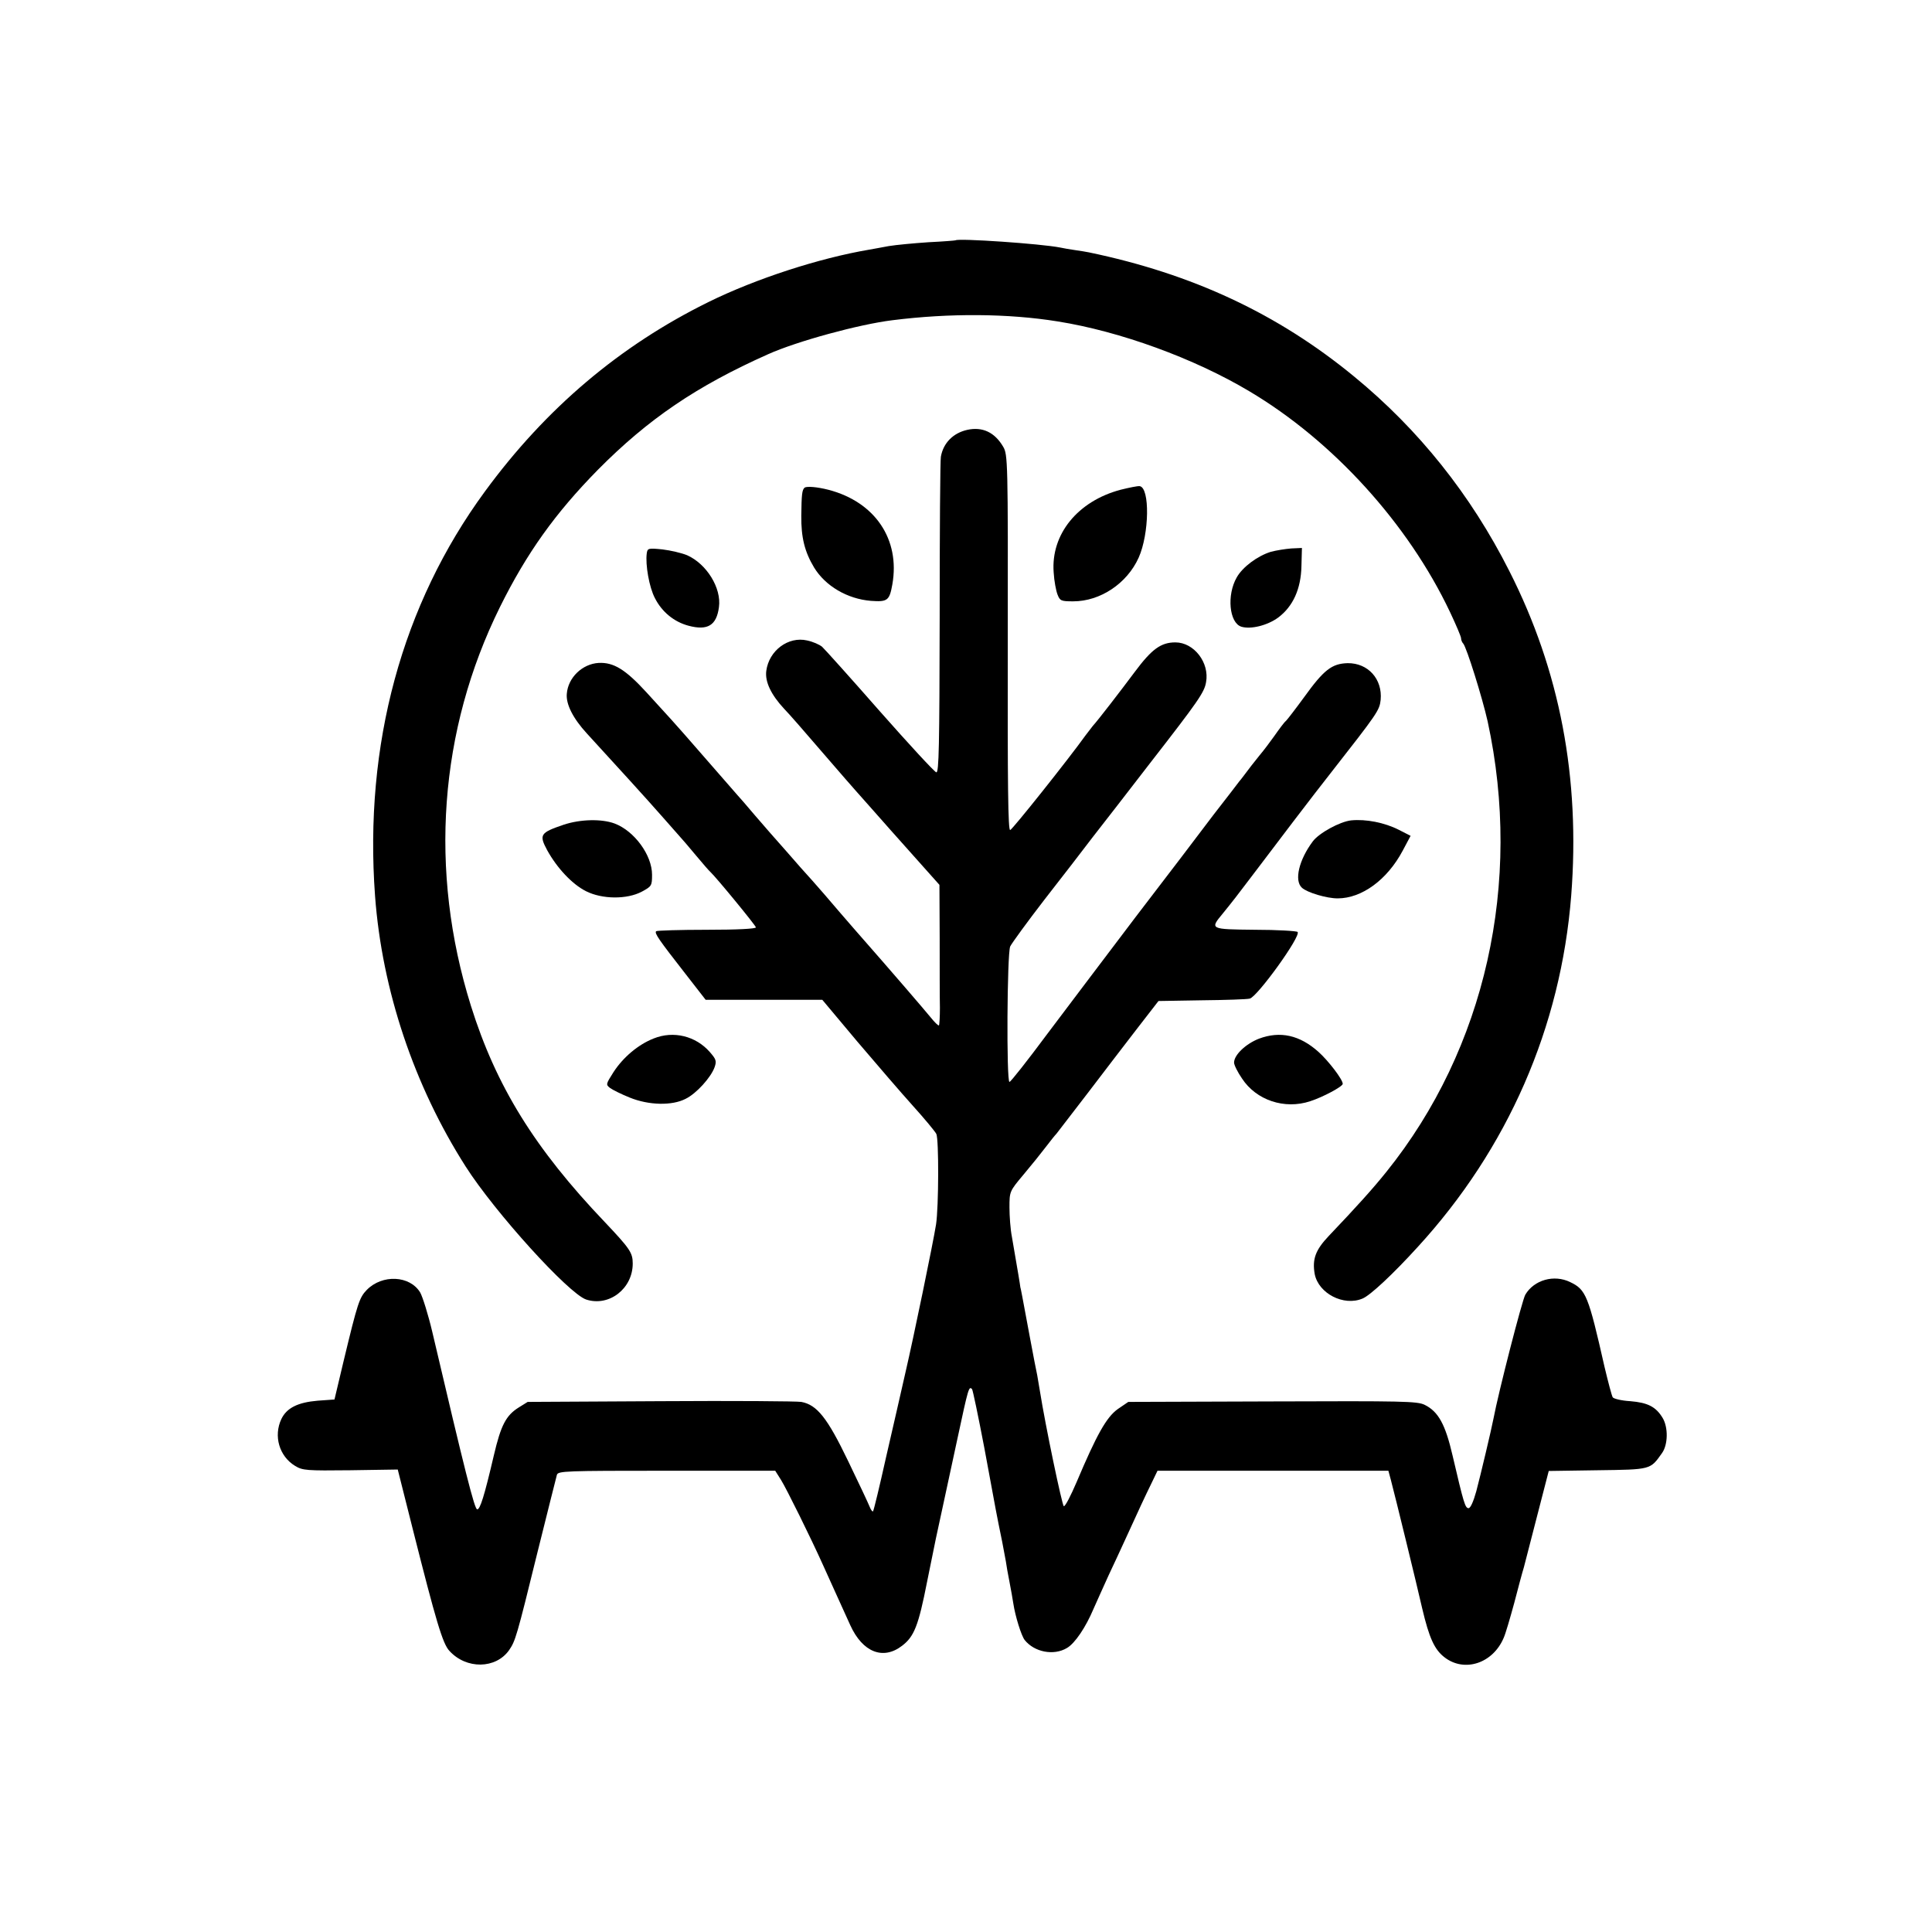
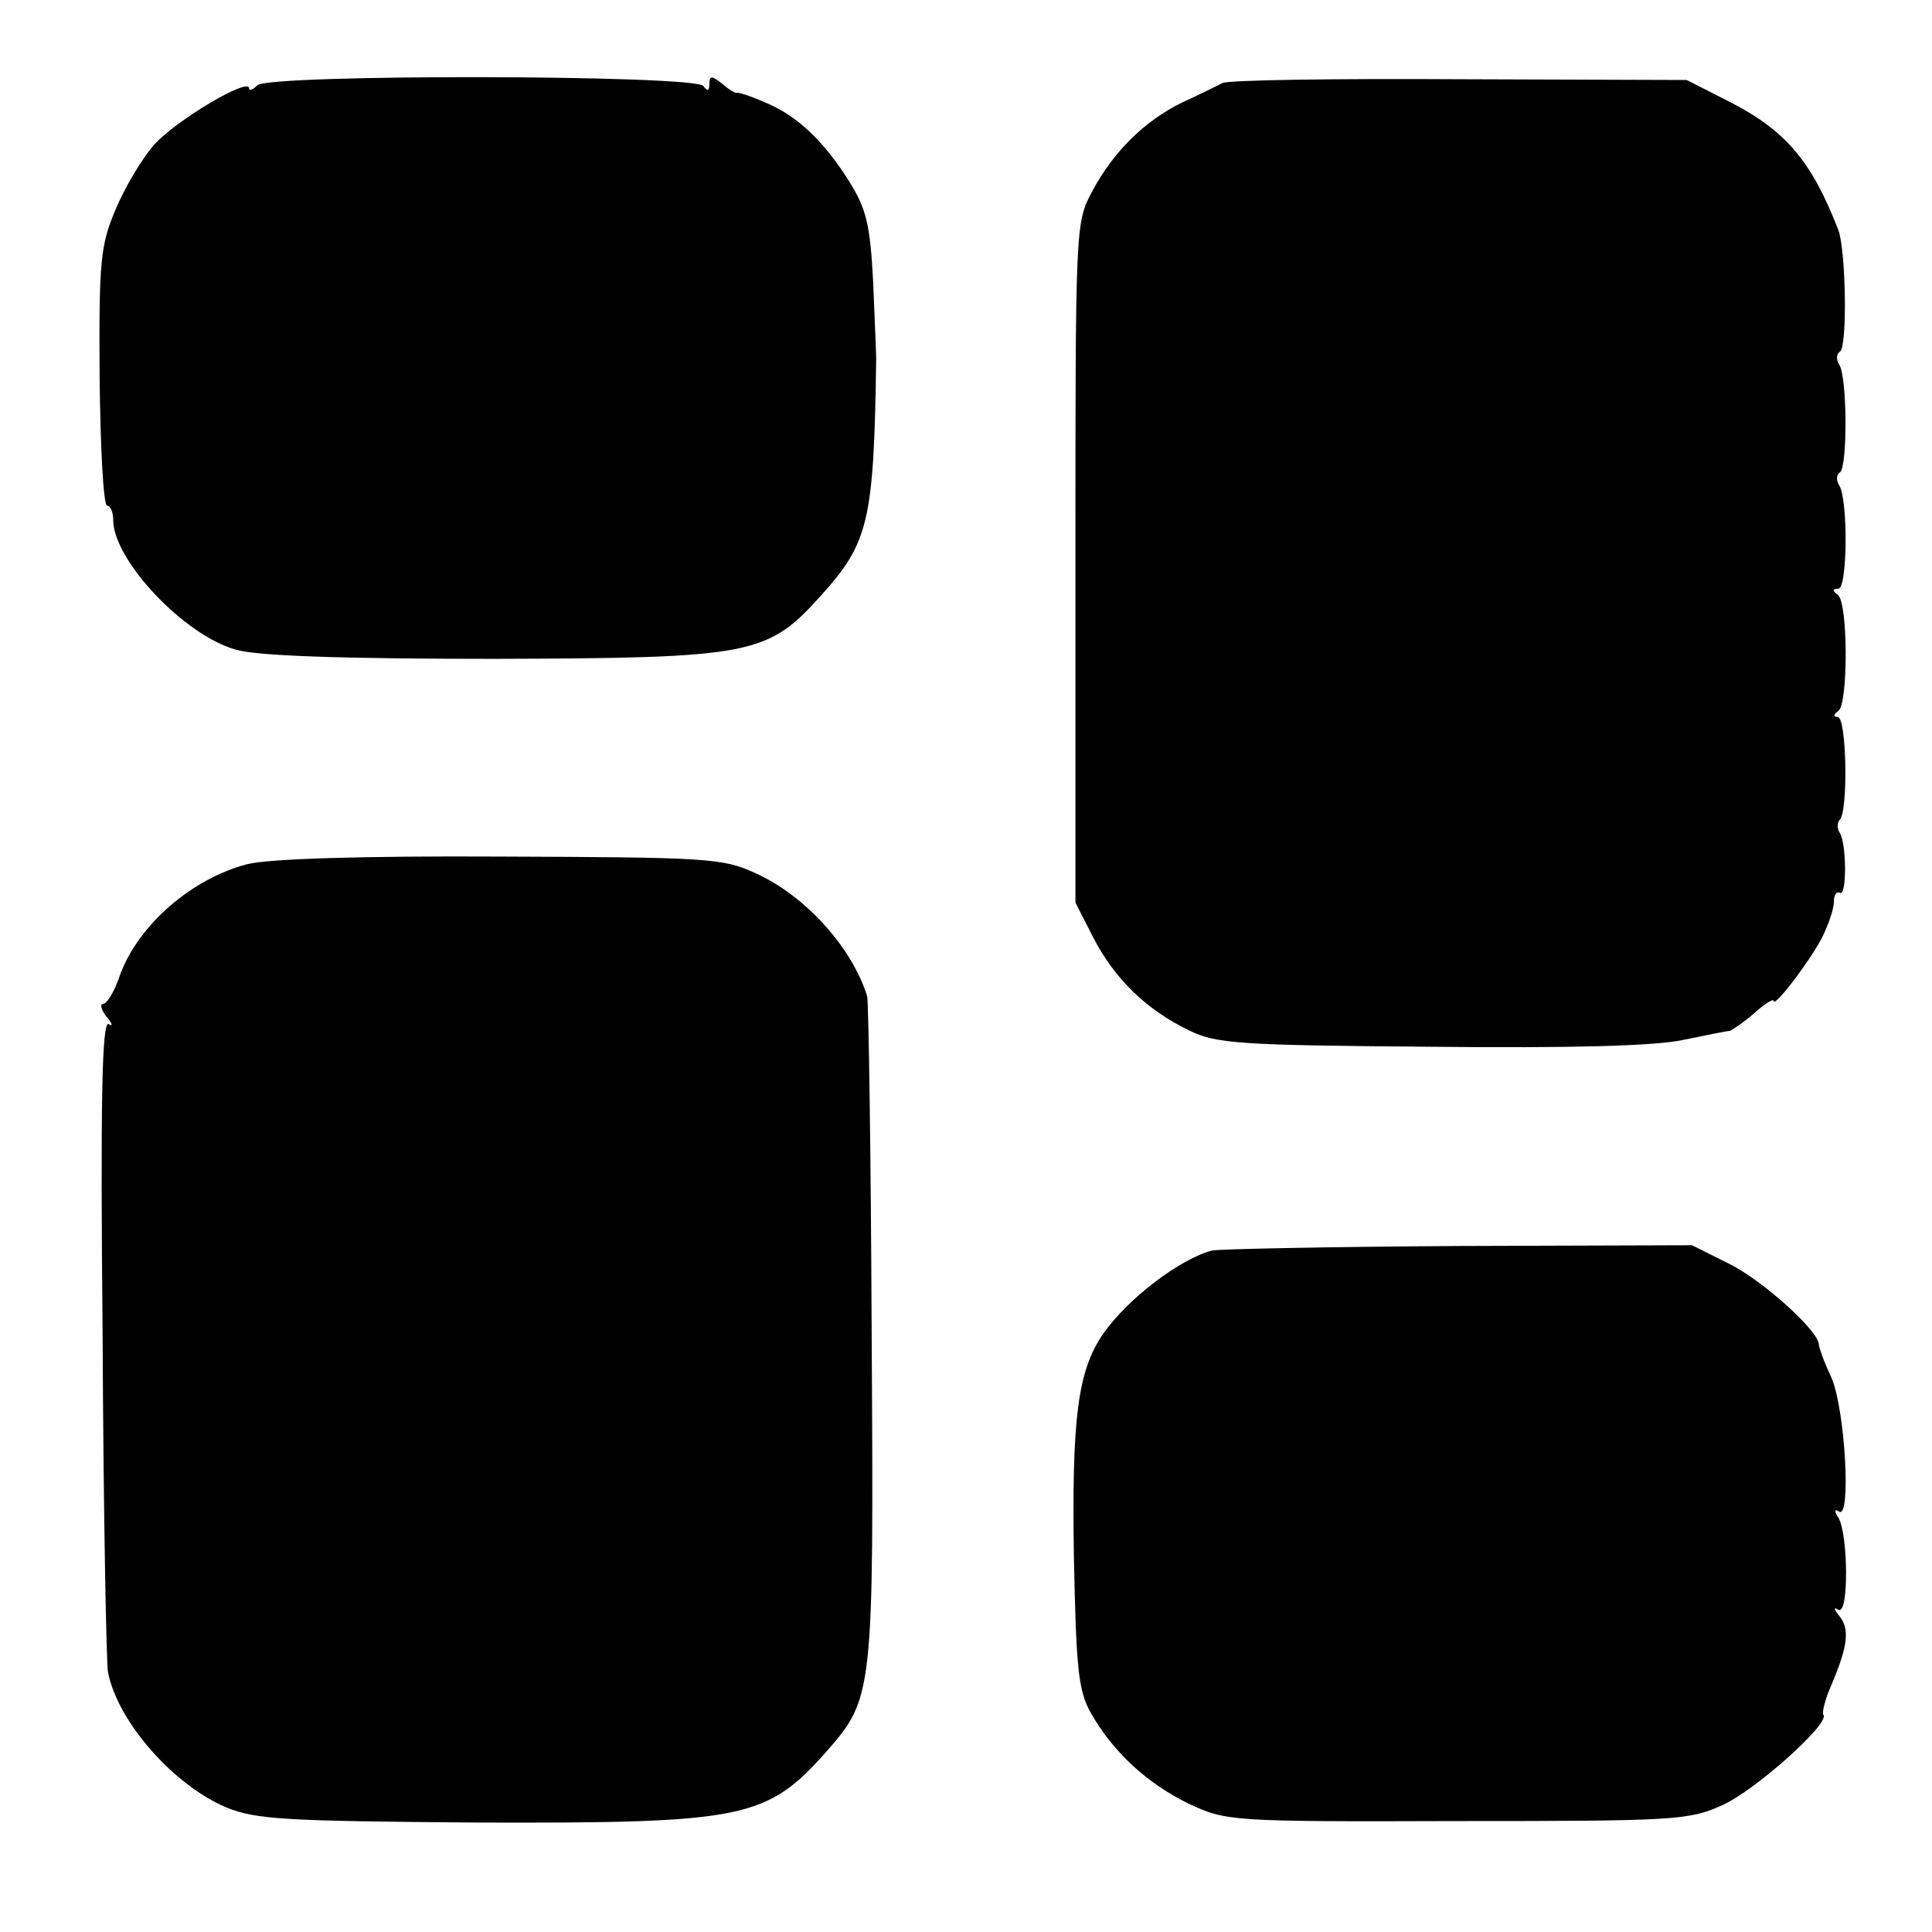
- <svg xmlns="http://www.w3.org/2000/svg" version="1.0" width="800pt" height="800pt" viewBox="0 0 800 800" preserveAspectRatio="xMidYMid meet">
-   <g transform="translate(0,800) scale(0.1,-0.1)" fill="#000000" stroke="none">
-     <path d="M3957 7005 c-1 -1 -51 -5 -112 -8 -60 -4 -135 -11 -165 -16 -30 -6 -67 -12 -82 -15 -206 -35 -468 -120 -663 -216 -368 -181 -675 -441 -927 -785 -344 -469 -501 -1048 -455 -1675 29 -391 162 -786 375 -1120 122 -191 426 -526 499 -551 95 -31 193 45 193 149 0 45 -12 62 -116 172 -290 304 -450 563 -554 895 -175 560 -132 1141 120 1651 111 224 229 389 406 569 208 210 408 346 704 478 120 54 377 124 515 141 238 30 481 28 685 -5 258 -41 565 -153 793 -289 347 -206 658 -549 831 -914 25 -53 46 -102 46 -109 0 -7 4 -17 9 -22 14 -16 79 -224 101 -322 145 -668 -9 -1355 -419 -1865 -57 -71 -122 -143 -239 -266 -55 -58 -69 -96 -58 -158 16 -80 120 -134 198 -101 32 13 127 102 228 213 374 408 593 911 636 1455 38 488 -47 932 -256 1344 -160 317 -376 587 -643 806 -316 260 -670 425 -1098 514 -9 2 -34 6 -55 9 -22 3 -50 8 -64 11 -81 16 -421 39 -433 30z" />
-     <path d="M4005 6220 c-58 -13 -99 -54 -109 -111 -3 -13 -5 -313 -5 -667 -1 -531 -3 -643 -14 -640 -8 2 -113 116 -234 253 -121 138 -229 258 -239 267 -11 9 -38 21 -62 26 -78 18 -158 -42 -169 -126 -6 -45 20 -99 74 -157 16 -16 87 -97 158 -180 71 -82 134 -155 140 -161 5 -6 37 -42 71 -80 33 -38 109 -123 167 -188 l107 -120 1 -220 c0 -122 0 -252 1 -289 0 -38 -2 -70 -4 -73 -3 -2 -18 13 -35 34 -28 34 -147 173 -313 362 -31 36 -88 101 -125 145 -38 44 -72 82 -75 85 -3 3 -37 41 -75 85 -39 44 -72 82 -75 85 -3 3 -32 37 -65 75 -33 39 -64 75 -70 81 -5 6 -64 73 -130 149 -66 76 -131 150 -145 165 -14 15 -60 66 -103 113 -87 95 -136 125 -198 122 -68 -4 -127 -61 -132 -128 -4 -43 26 -102 83 -164 112 -122 254 -278 310 -342 36 -41 70 -79 75 -85 6 -6 35 -40 65 -76 30 -36 57 -67 61 -70 24 -22 189 -223 189 -230 0 -6 -77 -10 -203 -10 -112 0 -207 -3 -210 -6 -8 -8 11 -35 121 -176 l84 -108 241 0 242 0 145 -173 c80 -94 184 -215 231 -267 47 -52 90 -104 96 -115 11 -22 10 -303 -1 -375 -12 -76 -93 -468 -126 -610 -17 -74 -53 -234 -81 -354 -27 -121 -51 -221 -54 -224 -2 -3 -9 6 -14 19 -5 13 -45 98 -89 189 -86 179 -129 233 -194 245 -18 3 -280 5 -583 3 l-550 -3 -37 -23 c-53 -33 -74 -74 -103 -198 -40 -171 -57 -224 -69 -224 -11 0 -50 155 -186 735 -17 72 -40 145 -50 163 -43 71 -157 76 -221 11 -31 -32 -38 -53 -96 -294 l-38 -160 -70 -5 c-82 -7 -128 -30 -150 -76 -33 -70 -9 -154 57 -194 31 -19 48 -20 229 -18 l196 3 63 -250 c95 -376 123 -472 151 -501 70 -77 192 -75 247 3 26 38 31 53 117 403 42 168 78 313 81 323 5 16 35 17 455 17 l449 0 24 -38 c22 -35 124 -241 176 -357 12 -27 36 -79 52 -115 16 -36 43 -94 59 -130 51 -112 136 -145 214 -85 50 38 68 82 104 266 39 194 34 168 71 339 17 80 42 195 55 255 45 210 47 216 60 203 3 -3 26 -113 51 -244 53 -287 48 -262 74 -389 5 -27 12 -63 15 -80 2 -16 9 -55 15 -85 6 -30 13 -71 16 -90 8 -53 33 -133 47 -151 40 -50 120 -66 175 -33 33 19 78 86 110 162 13 29 41 92 63 140 23 48 52 112 66 142 62 136 84 183 109 234 l27 56 478 0 478 0 10 -37 c18 -68 108 -436 130 -533 29 -123 51 -171 93 -203 82 -63 199 -25 244 80 8 17 27 83 44 145 16 62 34 129 40 148 5 19 30 117 56 217 l47 182 202 3 c223 3 218 2 267 71 25 35 26 106 3 145 -28 47 -62 64 -134 70 -36 2 -69 10 -73 16 -4 6 -19 63 -34 126 -67 296 -77 320 -142 351 -67 33 -150 9 -186 -52 -13 -22 -111 -403 -132 -514 -8 -42 -53 -232 -71 -300 -12 -43 -24 -70 -32 -70 -14 0 -20 20 -66 217 -30 130 -59 183 -116 211 -31 15 -91 16 -631 14 l-596 -2 -44 -30 c-47 -34 -87 -106 -170 -302 -24 -56 -47 -101 -53 -100 -7 3 -76 332 -99 477 -3 19 -8 49 -11 65 -4 17 -17 86 -30 155 -34 183 -38 204 -40 210 0 3 -4 26 -8 51 -10 60 -16 93 -27 158 -6 30 -10 85 -10 121 0 66 0 67 58 136 32 38 73 89 92 114 19 25 39 50 45 56 5 7 64 83 130 169 66 87 159 208 206 269 l86 111 179 3 c98 1 188 4 199 7 31 7 214 260 198 276 -4 4 -84 9 -176 9 -187 2 -188 2 -134 67 36 44 70 88 119 153 82 109 267 352 325 425 198 253 205 263 210 307 8 86 -52 153 -137 152 -65 -2 -98 -27 -180 -141 -35 -48 -69 -92 -75 -98 -7 -5 -29 -35 -50 -65 -22 -30 -42 -57 -45 -60 -3 -3 -24 -30 -48 -60 -23 -30 -45 -60 -50 -65 -4 -6 -53 -69 -108 -140 -54 -72 -198 -261 -320 -420 -121 -160 -287 -379 -368 -487 -81 -109 -151 -198 -156 -198 -13 0 -10 531 3 561 7 14 71 102 142 194 72 92 162 209 200 259 39 50 148 190 241 311 195 251 221 288 228 330 15 81 -50 165 -127 165 -60 0 -98 -28 -168 -122 -59 -79 -152 -200 -174 -224 -5 -7 -19 -24 -30 -39 -71 -99 -302 -389 -312 -392 -9 -3 -11 182 -10 775 1 753 0 780 -19 812 -35 60 -86 84 -149 70z" />
-     <path d="M3332 5981 c-11 -9 -13 -29 -14 -116 -1 -91 14 -150 53 -215 47 -77 138 -130 235 -138 69 -5 77 1 89 68 33 187 -72 342 -265 392 -47 12 -88 15 -98 9z" />
-     <path d="M4640 5972 c-177 -47 -289 -184 -277 -342 2 -36 10 -77 16 -92 10 -26 15 -28 65 -28 112 0 223 74 271 181 44 98 47 290 4 296 -8 1 -43 -6 -79 -15z" />
-     <path d="M2678 5708 c-6 -46 10 -140 34 -185 29 -57 79 -98 139 -114 79 -21 116 1 126 77 11 79 -51 179 -132 215 -22 9 -68 20 -102 24 -59 6 -62 5 -65 -17z" />
-     <path d="M5262 5715 c-55 -17 -117 -63 -141 -106 -42 -73 -31 -188 19 -204 39 -12 108 5 153 38 61 46 94 118 96 213 l2 75 -44 -2 c-25 -2 -63 -8 -85 -14z" />
-     <path d="M2334 4585 c-97 -33 -103 -41 -68 -106 41 -74 103 -140 160 -169 67 -34 170 -35 232 -2 40 22 42 24 42 70 0 81 -73 181 -155 212 -54 20 -142 18 -211 -5z" />
-     <path d="M5595 4603 c-47 -5 -134 -53 -159 -87 -57 -76 -78 -162 -45 -192 22 -20 102 -44 148 -44 100 0 205 77 269 197 l33 62 -49 25 c-59 30 -136 45 -197 39z" />
-     <path d="M2707 3700 c-64 -25 -127 -78 -167 -140 -31 -49 -32 -51 -14 -65 11 -8 47 -26 82 -40 79 -32 175 -34 231 -5 45 22 105 89 120 131 9 26 6 33 -20 63 -58 66 -150 89 -232 56z" />
-     <path d="M5213 3699 c-54 -21 -103 -67 -103 -99 0 -10 15 -40 33 -66 59 -90 176 -129 282 -94 53 17 135 61 135 72 0 18 -58 94 -100 132 -78 70 -159 88 -247 55z" />
+ <svg xmlns="http://www.w3.org/2000/svg" version="1.0" width="256pt" height="256pt" viewBox="0 0 256 256" preserveAspectRatio="xMidYMid meet">
+   <g transform="translate(0,256) scale(0.1,-0.1)" fill="#000000" stroke="none">
+     <path d="M341 2447 c-6 -6 -11 -8 -11 -4 0 15 -96 -42 -125 -74 -17 -19 -40 -58 -52 -87 -20 -47 -22 -69 -21 -222 1 -94 5 -170 10 -170 4 0 8 -8 8 -19 0 -53 94 -153 163 -172 28 -8 138 -12 342 -12 342 1 362 5 433 84 63 70 70 98 73 314 0 6 -2 51 -4 101 -4 77 -9 97 -32 134 -34 54 -70 88 -113 105 -18 8 -34 13 -36 12 -1 -1 -10 4 -19 12 -14 11 -17 11 -17 0 0 -10 -3 -10 -8 -3 -10 15 -576 16 -591 1z" />
+     <path d="M1620 2450 c-8 -4 -32 -16 -54 -26 -49 -24 -91 -65 -119 -118 -22 -41 -22 -46 -22 -492 l0 -450 24 -47 c28 -54 70 -95 126 -122 36 -18 66 -20 320 -22 186 -2 298 1 335 9 30 6 58 12 62 12 3 1 18 11 32 23 14 13 26 20 26 17 0 -11 47 51 64 83 9 18 16 39 16 48 0 9 3 14 8 12 9 -6 9 64 0 79 -4 6 -4 14 0 18 11 12 9 136 -3 136 -6 0 -6 3 1 8 13 9 13 145 -1 154 -7 5 -7 8 1 8 12 0 13 118 1 137 -4 6 -4 14 1 17 10 6 10 126 -1 143 -4 6 -4 14 1 17 10 6 8 133 -2 161 -36 93 -71 133 -146 171 l-55 28 -300 1 c-165 1 -307 -1 -315 -5z" />
+     <path d="M328 1415 c-74 -19 -145 -81 -169 -147 -7 -21 -17 -38 -22 -38 -5 0 -3 -8 4 -17 8 -9 9 -14 3 -10 -9 5 -11 -103 -8 -416 1 -232 5 -431 7 -442 12 -65 86 -150 157 -180 40 -16 76 -18 335 -20 351 -1 381 5 460 94 62 71 63 75 60 553 -1 238 -4 440 -6 448 -20 65 -83 134 -148 163 -43 20 -64 21 -338 22 -185 1 -307 -3 -335 -10z" />
+     <path d="M1606 903 c-42 -11 -111 -63 -144 -110 -34 -49 -42 -112 -39 -298 3 -147 6 -175 22 -204 30 -53 75 -94 130 -121 50 -23 53 -24 355 -23 289 0 308 1 352 21 43 19 144 109 134 120 -2 2 2 20 11 40 22 52 24 74 10 91 -7 9 -8 12 -1 8 14 -8 13 100 0 122 -6 9 -5 12 1 8 16 -10 8 134 -10 177 -10 21 -17 41 -17 45 -1 18 -74 84 -118 106 l-50 25 -308 -1 c-170 -1 -318 -4 -328 -6z" />
  </g>
</svg>
